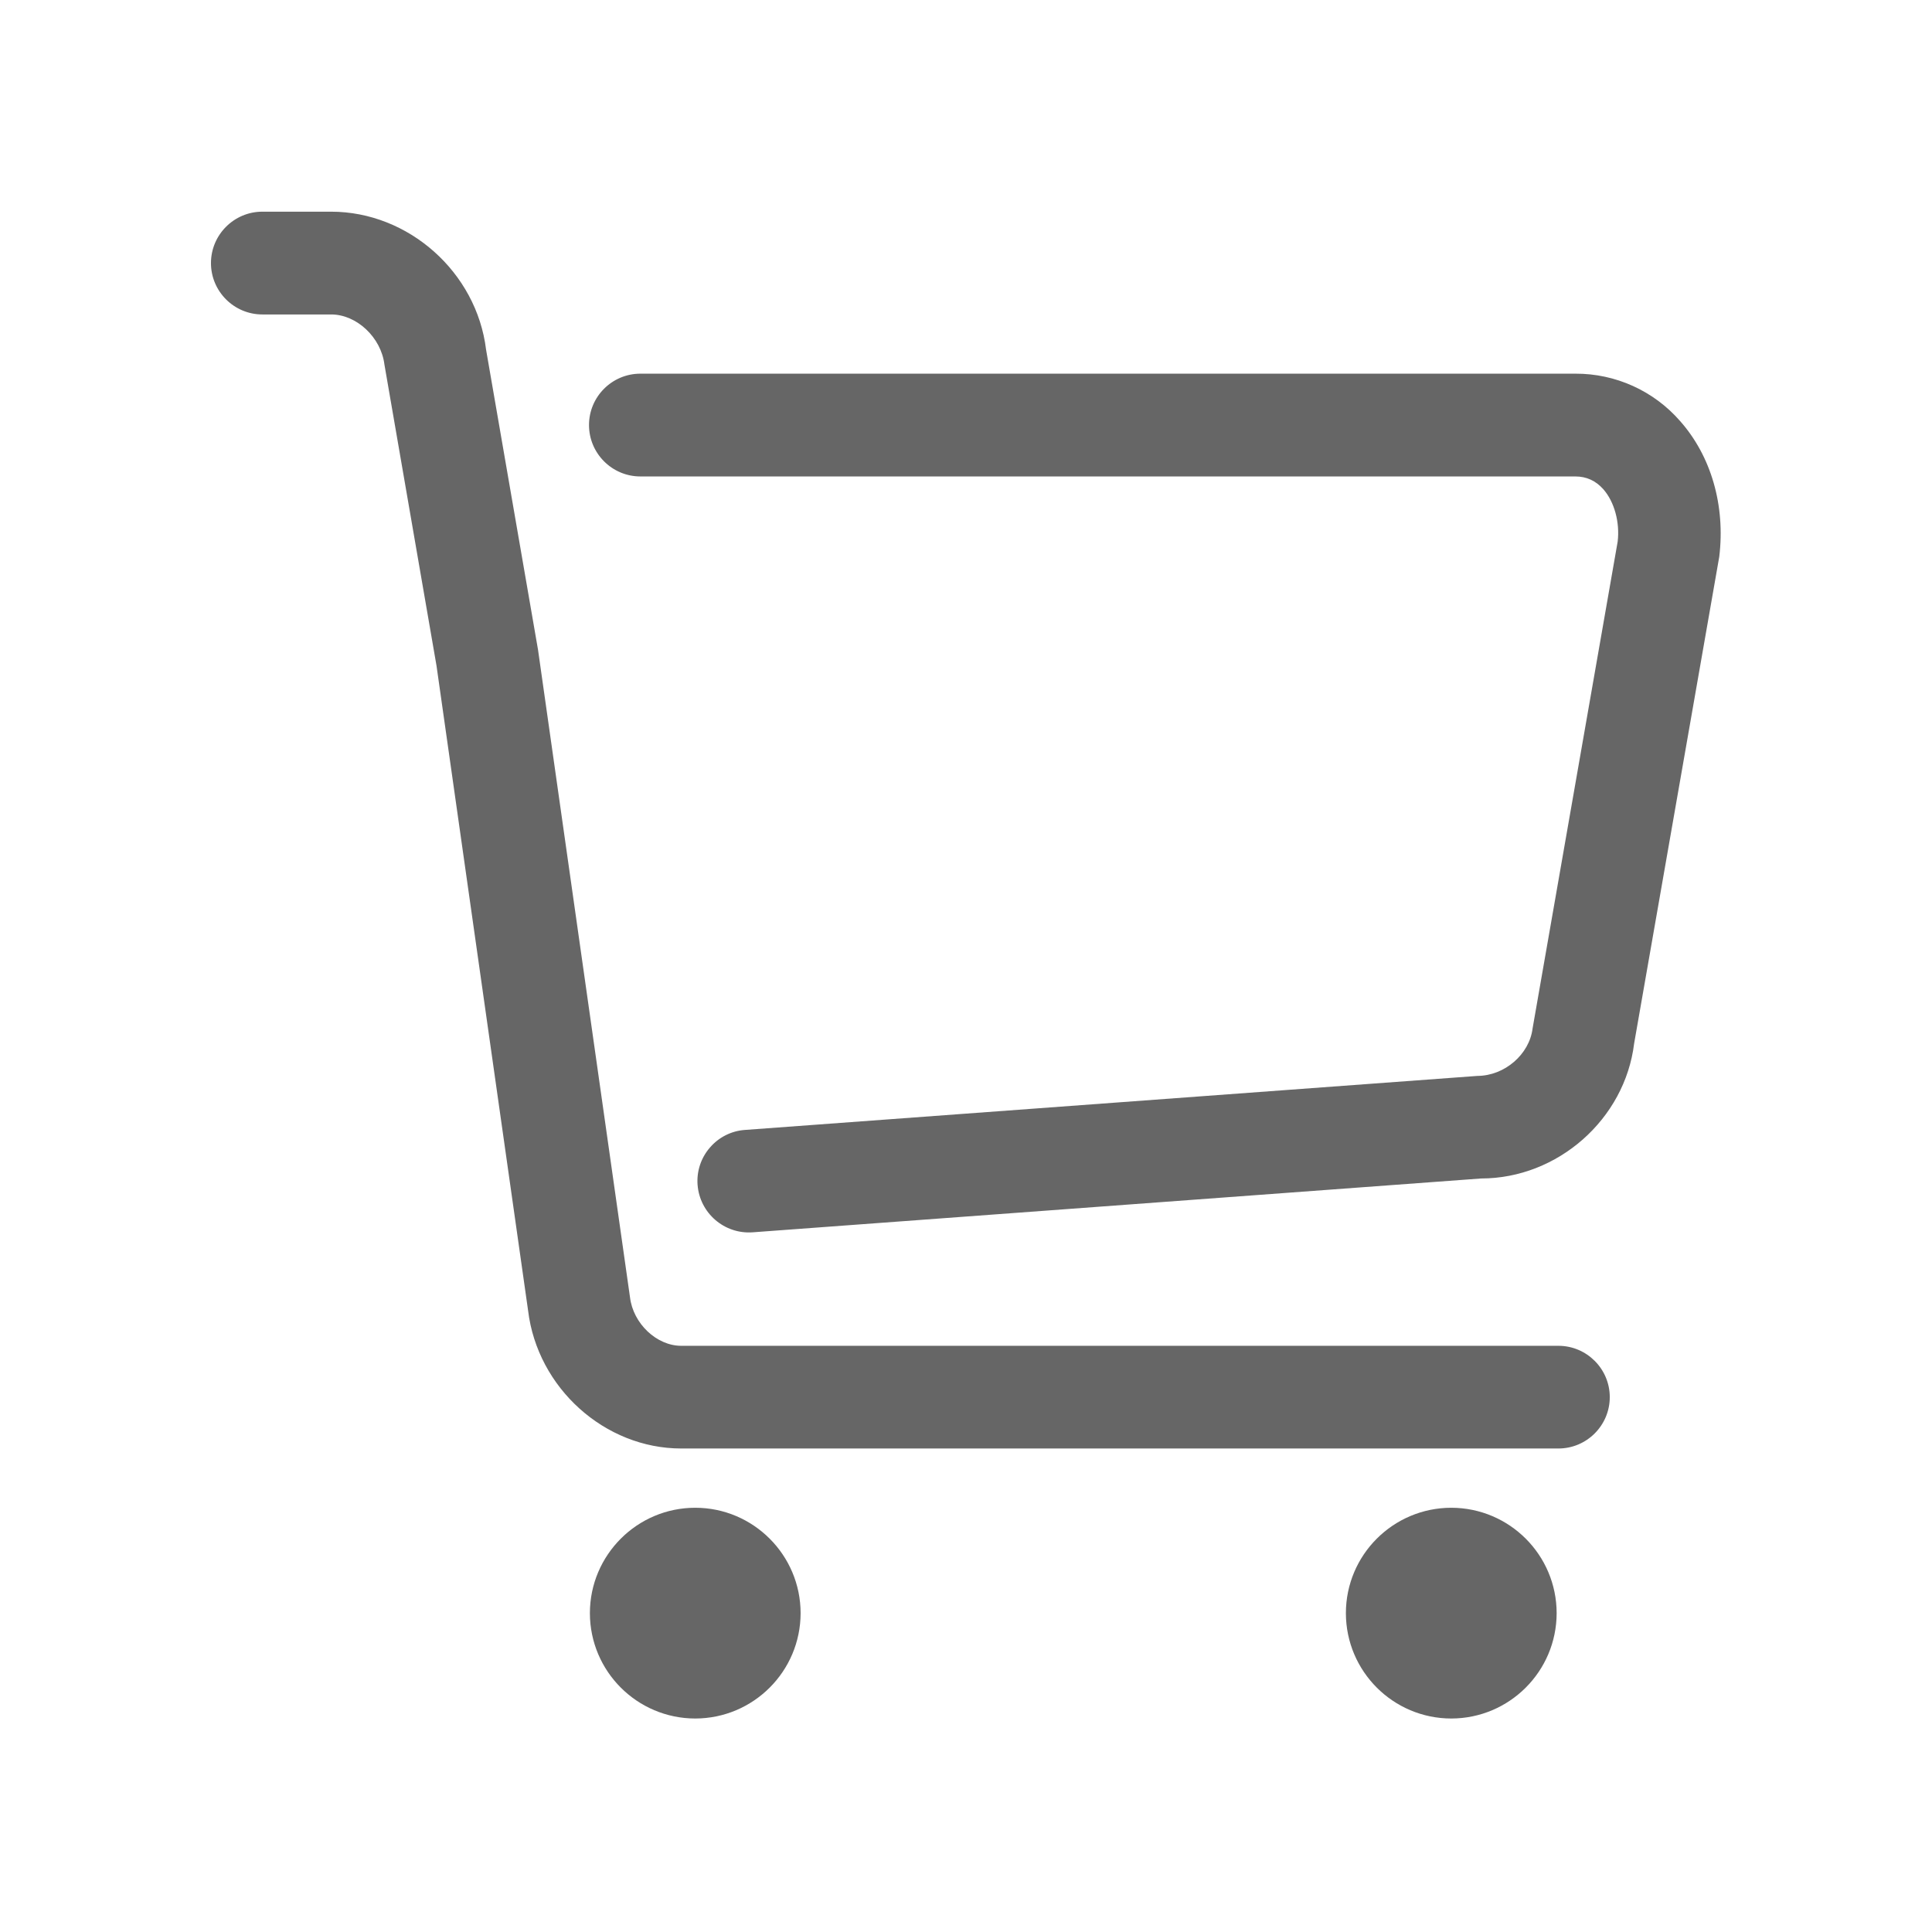
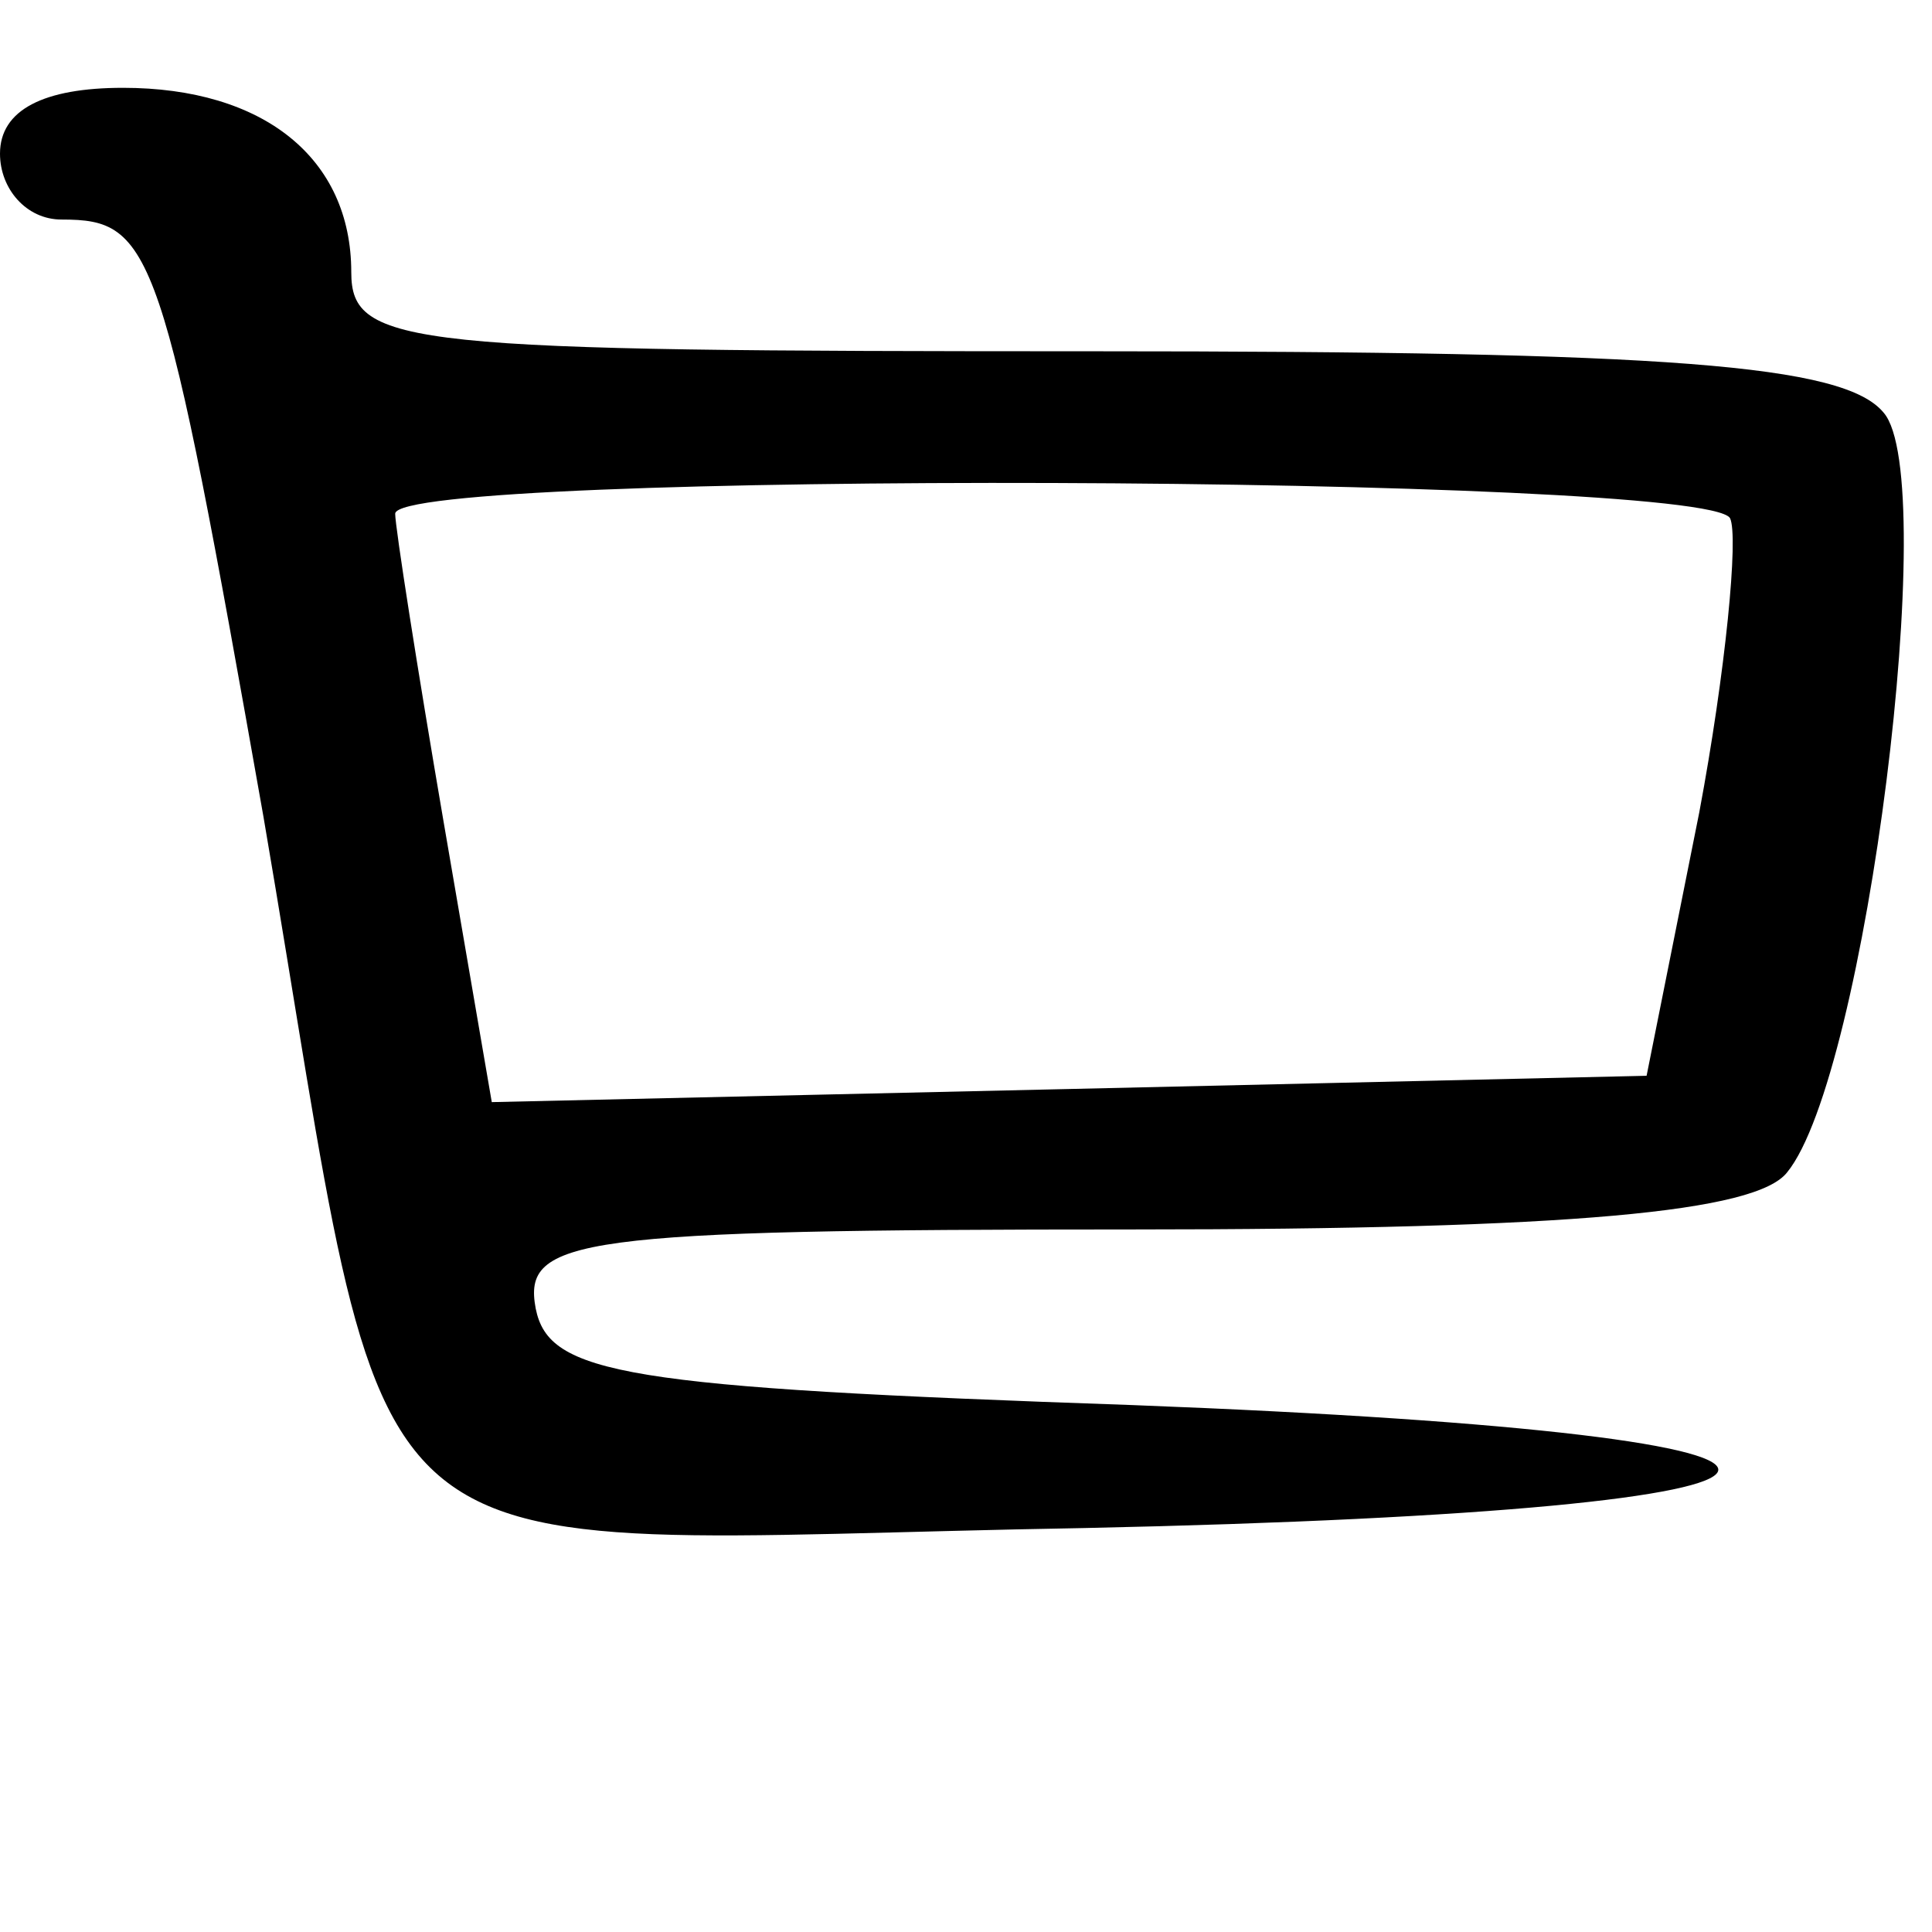
- <svg xmlns="http://www.w3.org/2000/svg" t="1587438930548" class="icon" viewBox="0 0 1024 1024" version="1.1" p-id="24552" width="200" height="200">
-   <defs>
-     <style type="text/css" />
-   </defs>
-   <path d="M825.99 713.305H361.071c-13.045 0-25.489-11.798-27.158-25.711L285.162 344.376l-27.537-159.076C252.616 144.295 216.554 112.195 175.505 112.195H139.041c-15.004 0-27.225 12.243-27.225 27.247s12.221 27.225 27.225 27.225h36.463c13.535 0 26.468 12.154 28.249 26.535l27.603 159.633 48.551 341.838c4.964 40.96 40.604 73.06 81.163 73.06h464.918c15.004 0 27.225-12.221 27.225-27.225 0-14.982-12.221-27.203-27.225-27.203z" fill="#666666" p-id="24553" />
-   <path d="M890.524 223.21a73.216 73.216 0 0 0-55.541-25.155H339.411c-15.026 0-27.225 12.221-27.225 27.225s12.199 27.247 27.225 27.247h495.571c5.855 0 10.819 2.271 14.781 6.745 5.877 6.634 8.86 17.542 7.635 27.782L812.299 545.102c-1.692 13.735-14.803 25.088-29.251 25.155l-388.185 28.627a26.869 26.869 0 0 0-18.588 9.35 26.936 26.936 0 0 0-6.545 19.745 27.314 27.314 0 0 0 29.139 25.177l386.159-28.538c40.626 0 76.199-31.432 81.096-71.546l45.123-258.026c3.272-27.069-4.296-53.293-20.725-71.836zM368.484 910.848a55.919 55.919 0 0 0 55.853-55.83c0-30.787-25.066-55.875-55.853-55.875s-55.83 25.088-55.83 55.875a55.919 55.919 0 0 0 55.83 55.83zM769.224 910.848a55.919 55.919 0 0 0 55.83-55.83 55.919 55.919 0 0 0-55.83-55.875 55.919 55.919 0 0 0-55.875 55.875 55.919 55.919 0 0 0 55.875 55.83z" fill="#666666" p-id="24554" />
+ <svg xmlns="http://www.w3.org/2000/svg" version="1.0" width="44pt" height="44pt" viewBox="0 0 44 44" preserveAspectRatio="xMidYMid meet">
+   <g transform="translate(0,44) scale(0.1,-0.1)" fill="#000000" stroke="none">
+     <path d="M0 405 c0 -8 6 -15 14 -15 21 0 23 -6 46 -136 31 -181 13 -165 187 -162 187 4 194 21 11 28 -116 4 -133 7 -136 22 -3 16 9 18 136 18 100 0 142 4 149 13 18 22 35 158 22 173 -9 11 -49 14 -180 14 -156 0 -169 1 -169 18 0 26 -20 42 -52 42 -18 0 -28 -5 -28 -15z m394 -83 c2 -4 -1 -35 -7 -67 l-12 -60 -131 -3 -132 -3 -11 64 c-6 35 -11 67 -11 70 0 10 298 9 304 -1z" />
+   </g>
</svg>
